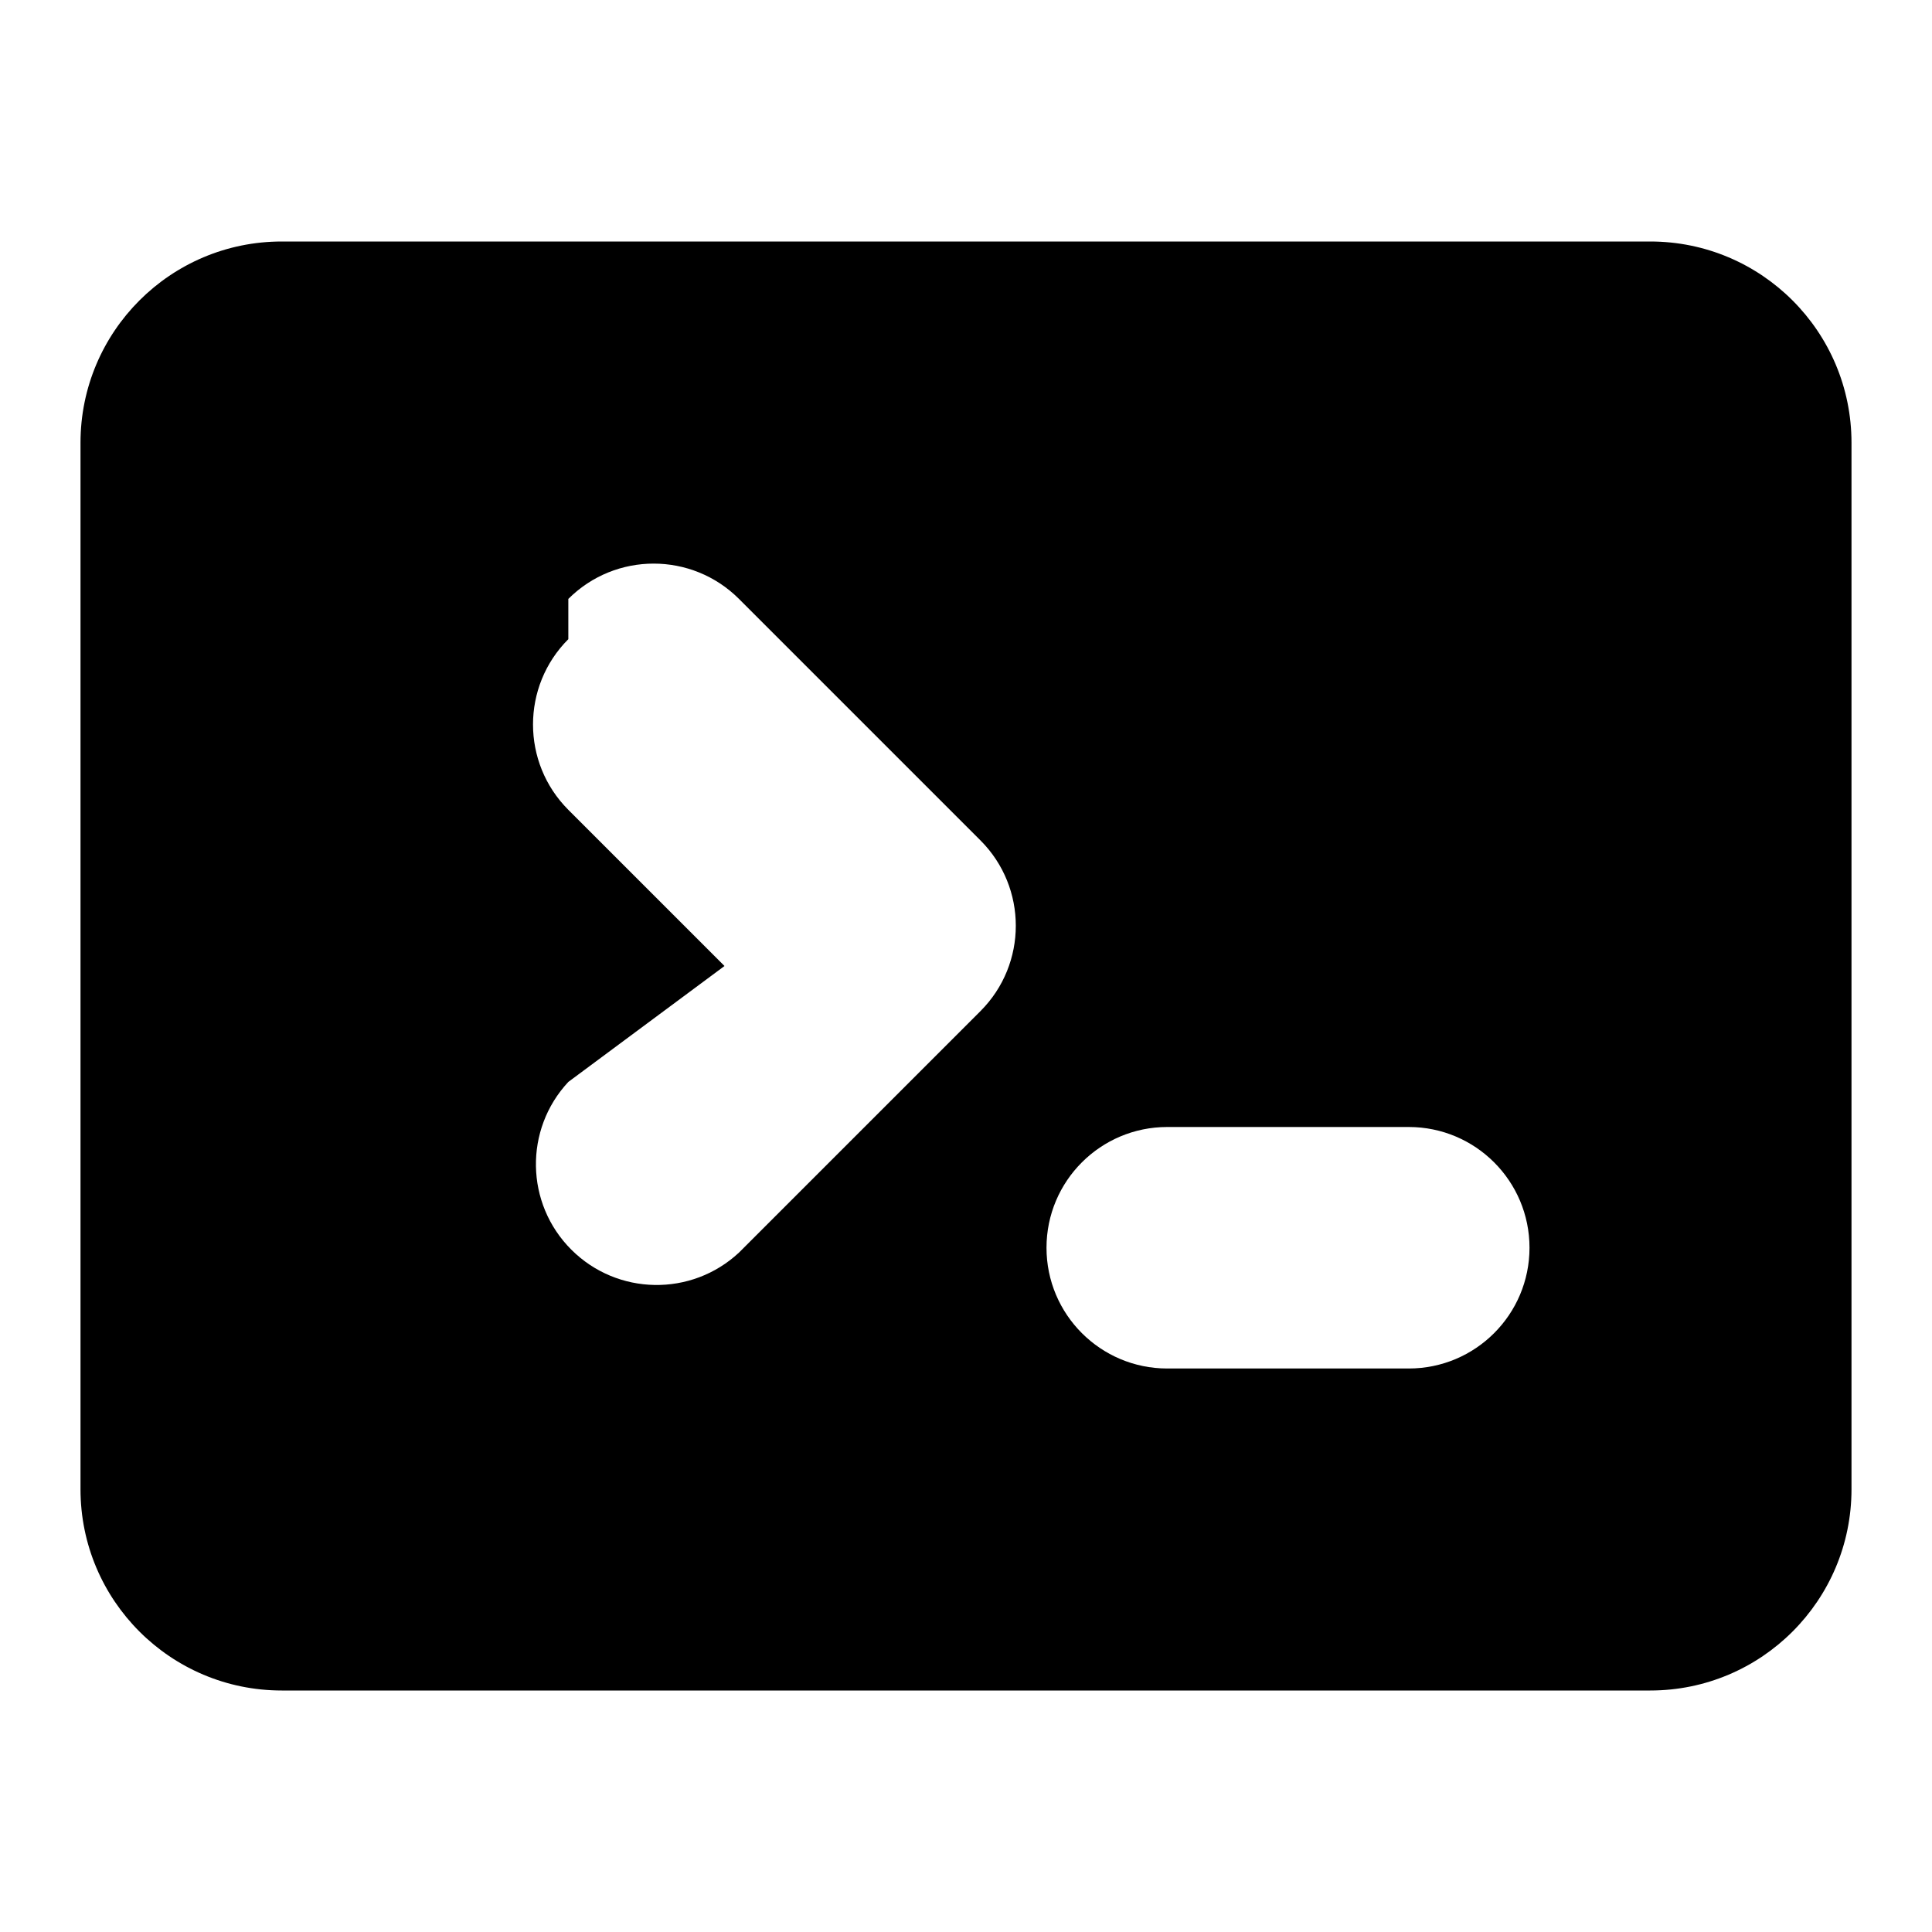
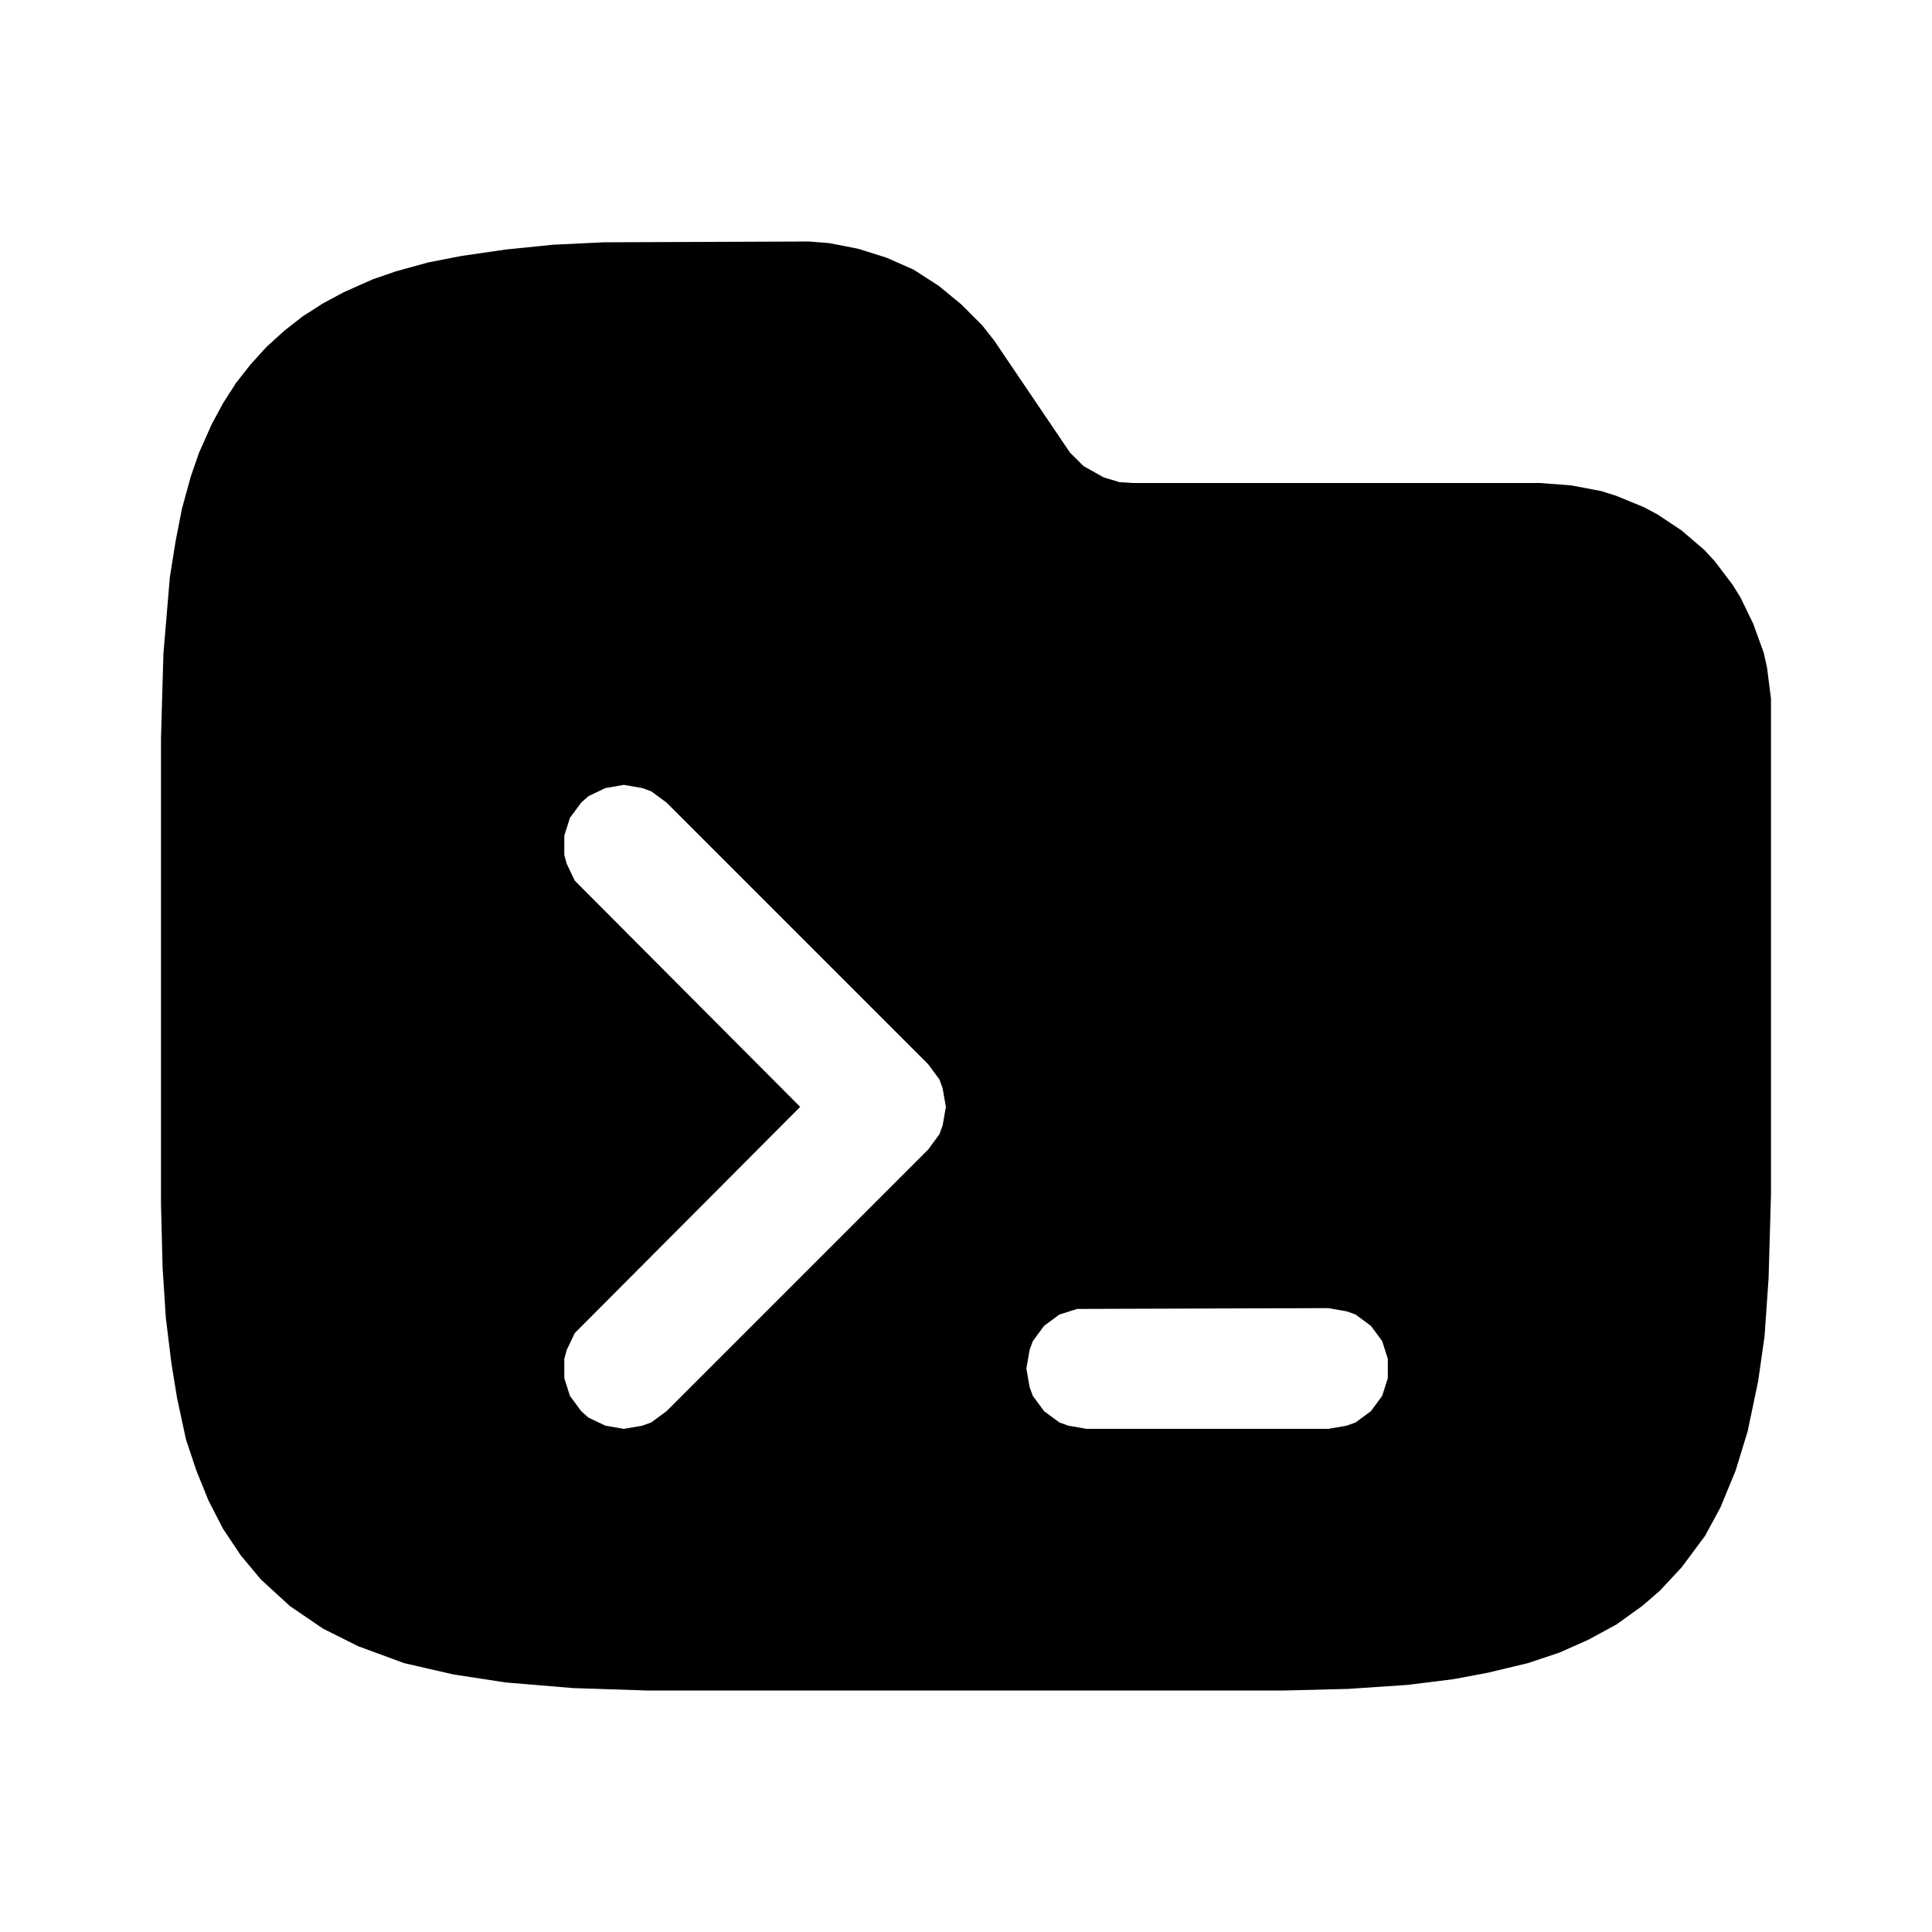
<svg xmlns="http://www.w3.org/2000/svg" viewBox="0 0 24 24" fill="currentColor">
-   <path fill-rule="evenodd" d="M3.5 3A2.5 2.5 0 0 0 1 5.5v13A2.5 2.5 0 0 0 3.5 21h17a2.5 2.5 0 0 0 2.5-2.5v-13A2.5 2.5 0 0 0 20.5 3h-17Zm3.56 4.44a1.5 1.5 0 0 1 2.12 0l3 3a1.5 1.5 0 0 1 0 2.12l-3 3a1.5 1.5 0 0 1-2.12-2.12L9 12l-1.94-1.94a1.5 1.5 0 0 1 0-2.12ZM13 15.5a1.5 1.5 0 0 1 1.5-1.5h3a1.5 1.5 0 0 1 0 3h-3a1.5 1.5 0 0 1-1.5-1.5Z" />
+   <path fill-rule="evenodd" d="M5.32 3.26L4.92 3.37L4.63 3.47L4.27 3.63L4.01 3.77L3.76 3.93L3.53 4.11L3.31 4.31L3.11 4.53L2.93 4.76L2.77 5.01L2.63 5.27L2.47 5.63L2.37 5.92L2.26 6.32L2.18 6.73L2.11 7.17L2.03 8.12L2 9.17L2 14.96L2.02 15.75L2.06 16.37L2.13 16.94L2.2 17.37L2.31 17.88L2.44 18.27L2.59 18.64L2.77 18.99L2.99 19.32L3.24 19.62L3.6 19.95L4.01 20.23L4.45 20.45L5.02 20.66L5.63 20.8L6.28 20.9L7.12 20.97L8.04 21L15.96 21L16.75 20.98L17.49 20.93L18.05 20.86L18.48 20.78L18.98 20.66L19.37 20.53L19.73 20.37L20.08 20.18L20.4 19.95L20.62 19.76L20.89 19.47L21.18 19.08L21.37 18.73L21.56 18.27L21.71 17.78L21.84 17.16L21.92 16.6L21.97 15.88L22 14.83L22 8.68L21.95 8.29L21.91 8.11L21.78 7.75L21.62 7.42L21.52 7.26L21.3 6.97L21.17 6.83L20.89 6.59L20.59 6.39L20.42 6.3L20.08 6.16L19.89 6.1L19.52 6.03L19.13 6L14.07 6L13.91 5.99L13.71 5.93L13.46 5.79L13.29 5.62L12.35 4.23L12.2 4.04L11.94 3.78L11.66 3.55L11.35 3.35L11.01 3.2L10.66 3.09L10.3 3.02L10.05 3L7.5 3.01L6.87 3.04L6.28 3.1L5.73 3.18ZM9.94 13.75L7.14 10.94L7.04 10.73L7.01 10.62L7.01 10.38L7.08 10.16L7.22 9.97L7.31 9.89L7.52 9.79L7.75 9.75L7.98 9.79L8.09 9.83L8.28 9.97L11.53 13.22L11.67 13.41L11.71 13.52L11.75 13.75L11.71 13.98L11.67 14.09L11.53 14.28L8.28 17.53L8.09 17.67L7.98 17.71L7.75 17.75L7.52 17.71L7.31 17.61L7.22 17.53L7.08 17.34L7.01 17.12L7.01 16.88L7.04 16.77L7.14 16.56ZM16.5 17.75L13.5 17.75L13.27 17.71L13.16 17.67L12.97 17.53L12.83 17.34L12.79 17.23L12.75 17L12.79 16.77L12.83 16.66L12.97 16.47L13.16 16.33L13.38 16.26L16.5 16.25L16.73 16.29L16.84 16.33L17.03 16.47L17.17 16.66L17.24 16.88L17.24 17.12L17.17 17.34L17.03 17.53L16.84 17.67L16.73 17.71Z" />
</svg>
